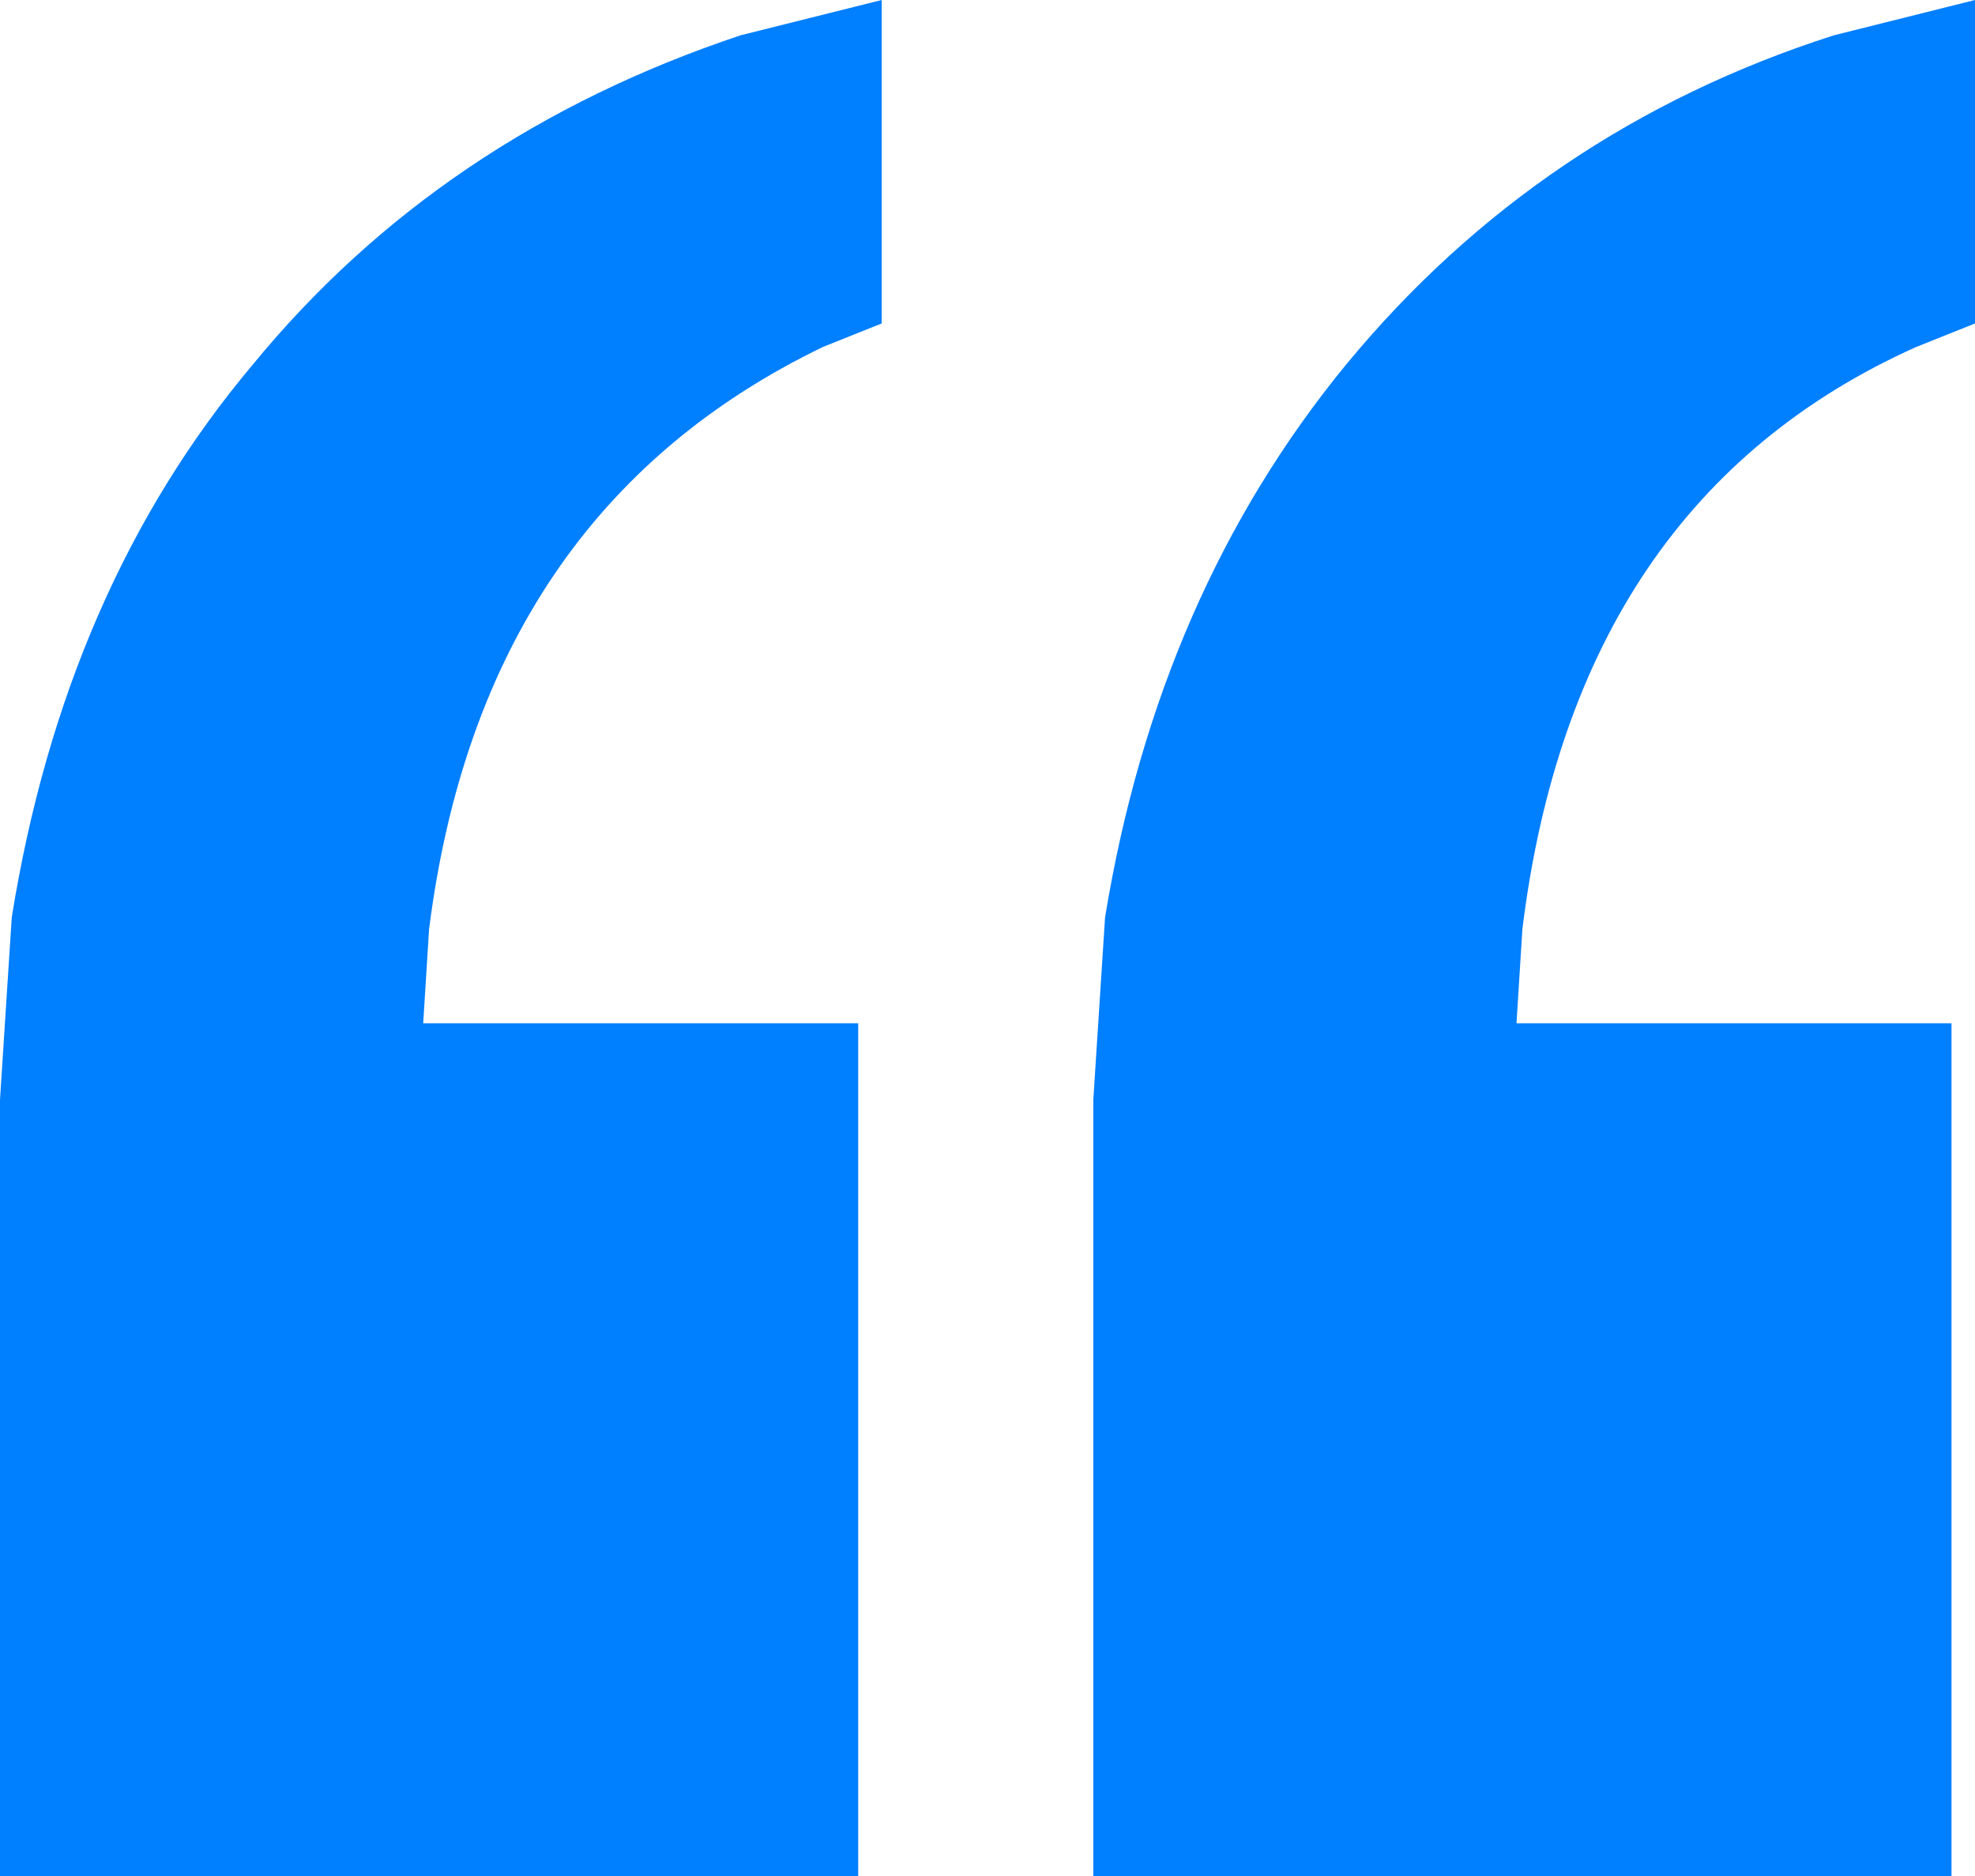
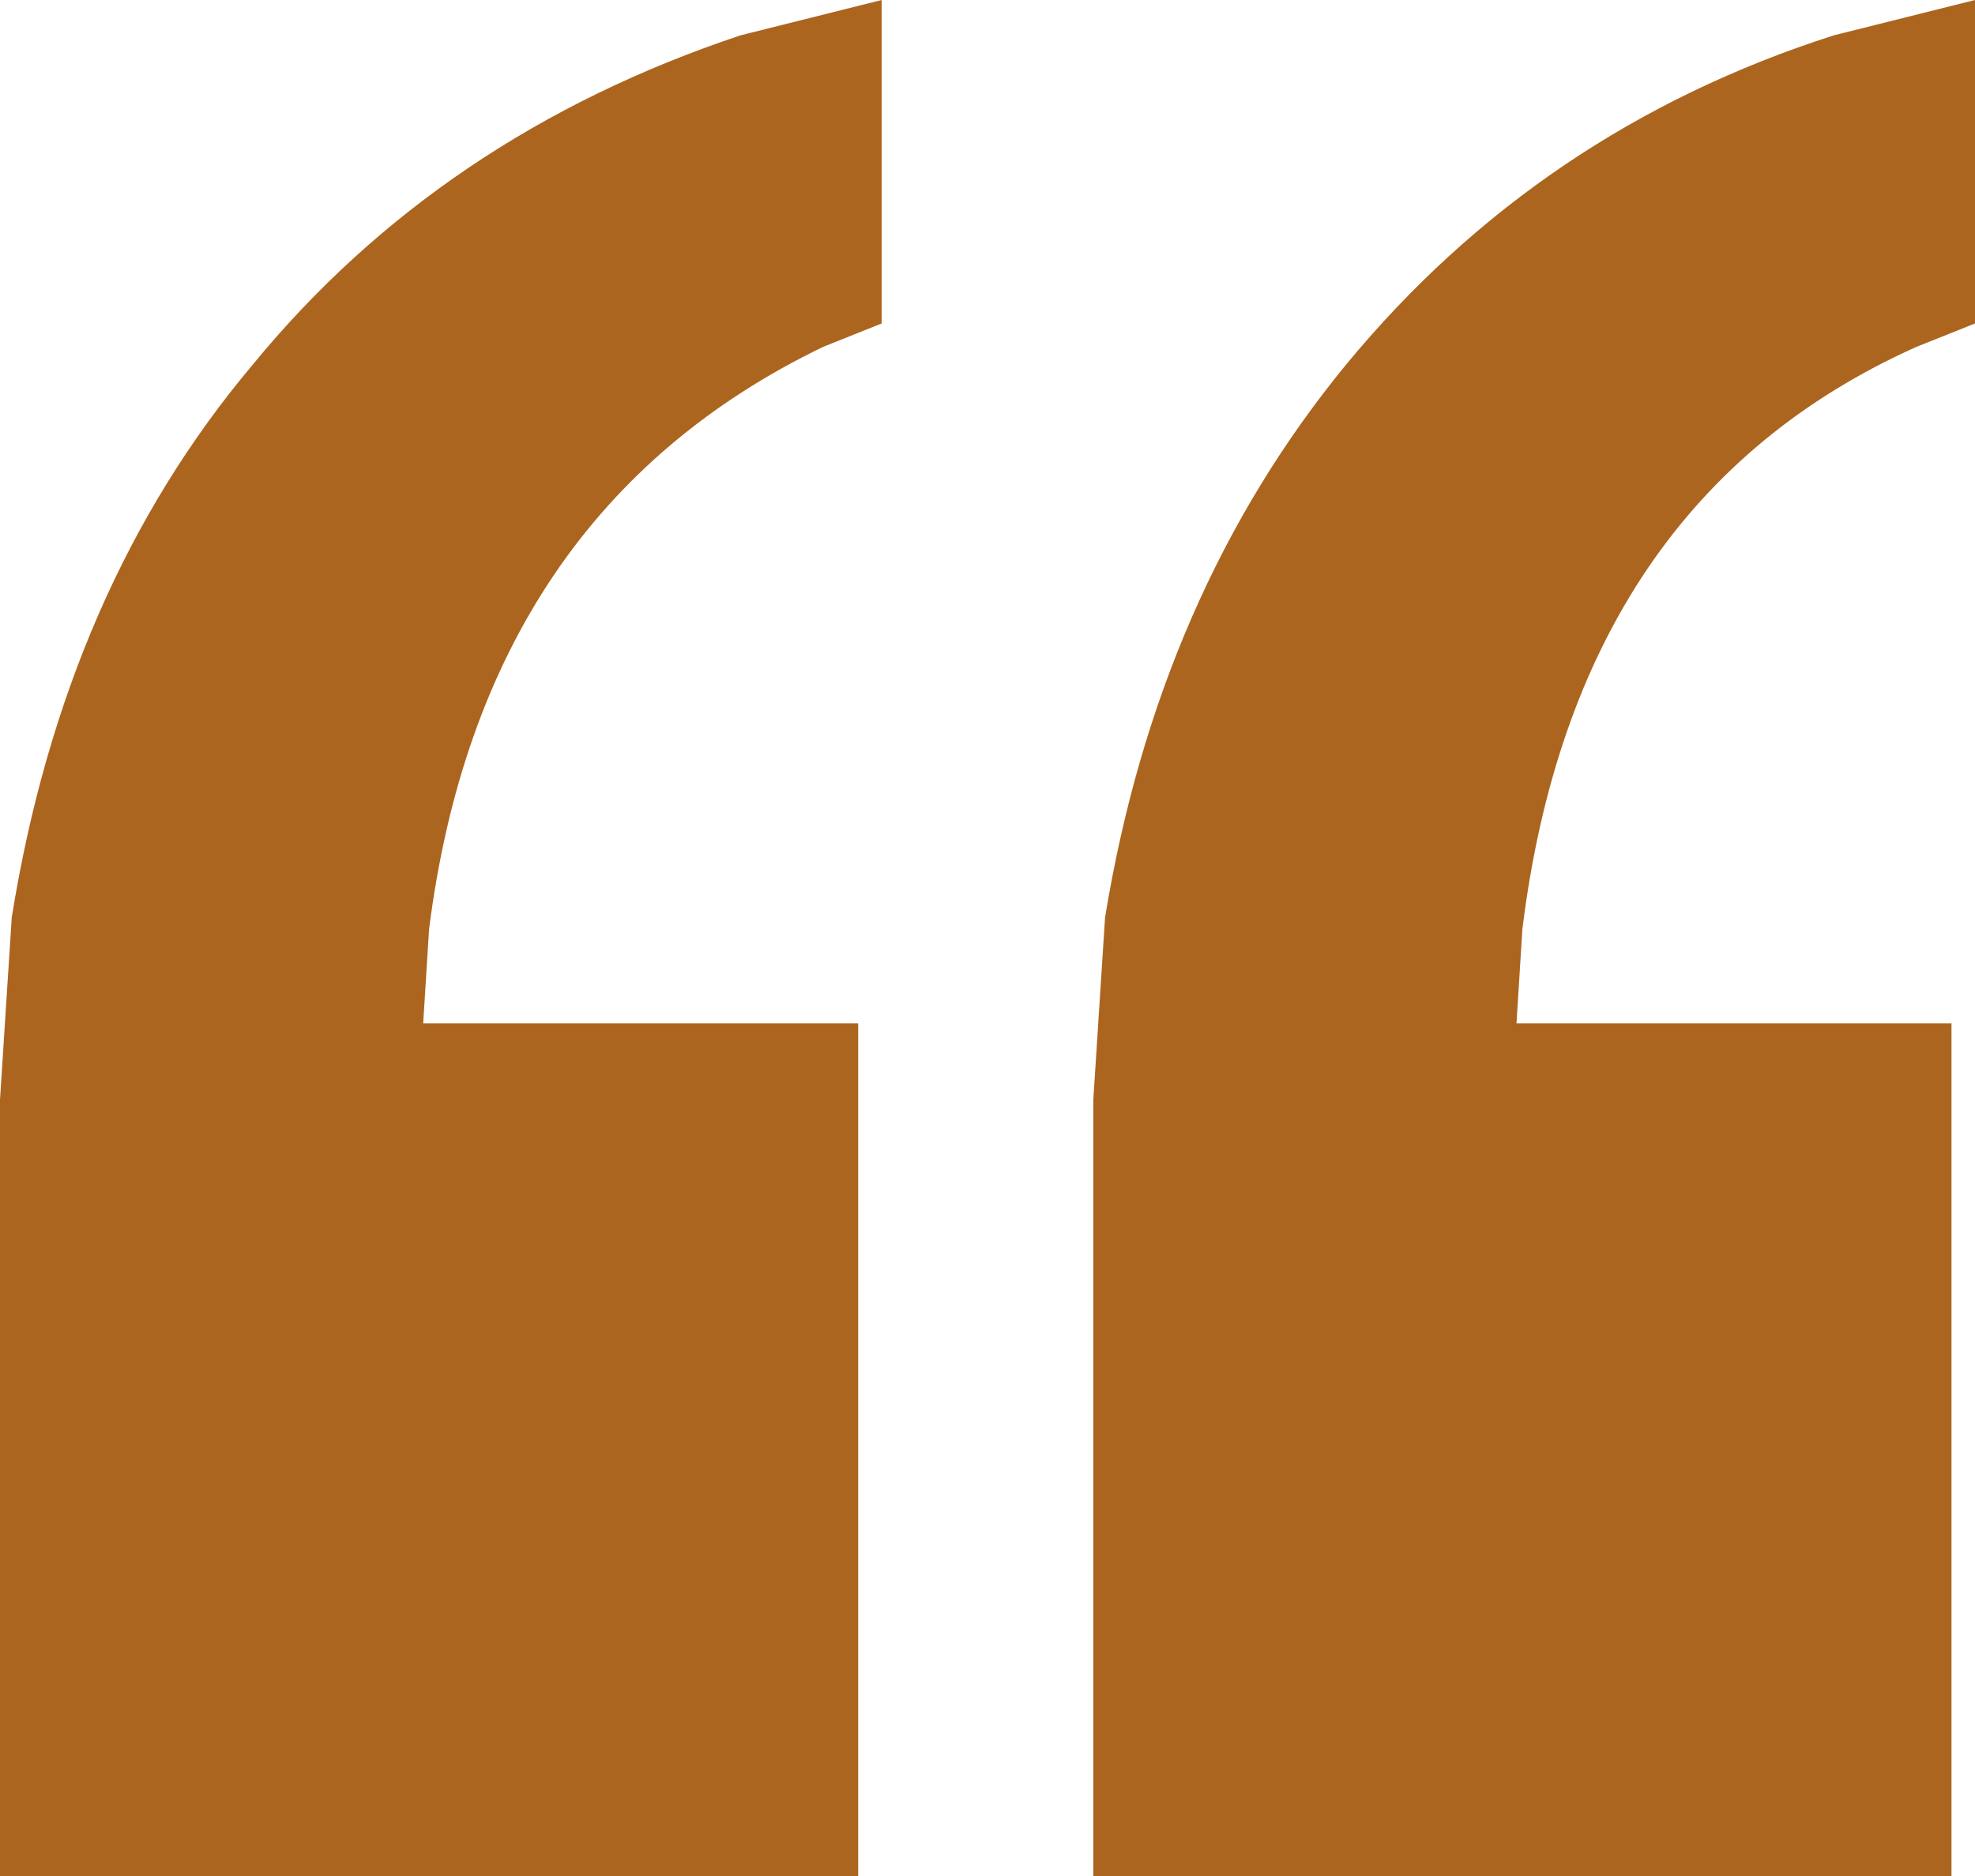
<svg xmlns="http://www.w3.org/2000/svg" width="40" height="38" viewBox="0 0 40 38" fill="none">
-   <path d="M0 38V22.276L0.238 18.583C0.952 14.136 2.579 10.403 5.119 7.386C7.659 4.288 10.952 2.065 15 0.715L17.857 0V6.552L16.667 7.028C12.063 9.252 9.405 13.183 8.69 18.821L8.571 20.727H17.381V38H0ZM22.143 38V22.276L22.381 18.583C23.095 14.215 24.722 10.483 27.262 7.386C29.881 4.209 33.175 1.985 37.143 0.715L40 0V6.552L38.809 7.028C34.206 9.093 31.548 13.024 30.833 18.821L30.714 20.727H39.524V38H22.143Z" fill="#007FFF" />
+   <path d="M0 38V22.276L0.238 18.583C0.952 14.136 2.579 10.403 5.119 7.386C7.659 4.288 10.952 2.065 15 0.715L17.857 0V6.552L16.667 7.028C12.063 9.252 9.405 13.183 8.69 18.821L8.571 20.727H17.381V38H0ZM22.143 38V22.276L22.381 18.583C23.095 14.215 24.722 10.483 27.262 7.386C29.881 4.209 33.175 1.985 37.143 0.715L40 0V6.552L38.809 7.028C34.206 9.093 31.548 13.024 30.833 18.821L30.714 20.727H39.524V38H22.143Z" fill="#AC651E" />
</svg>
